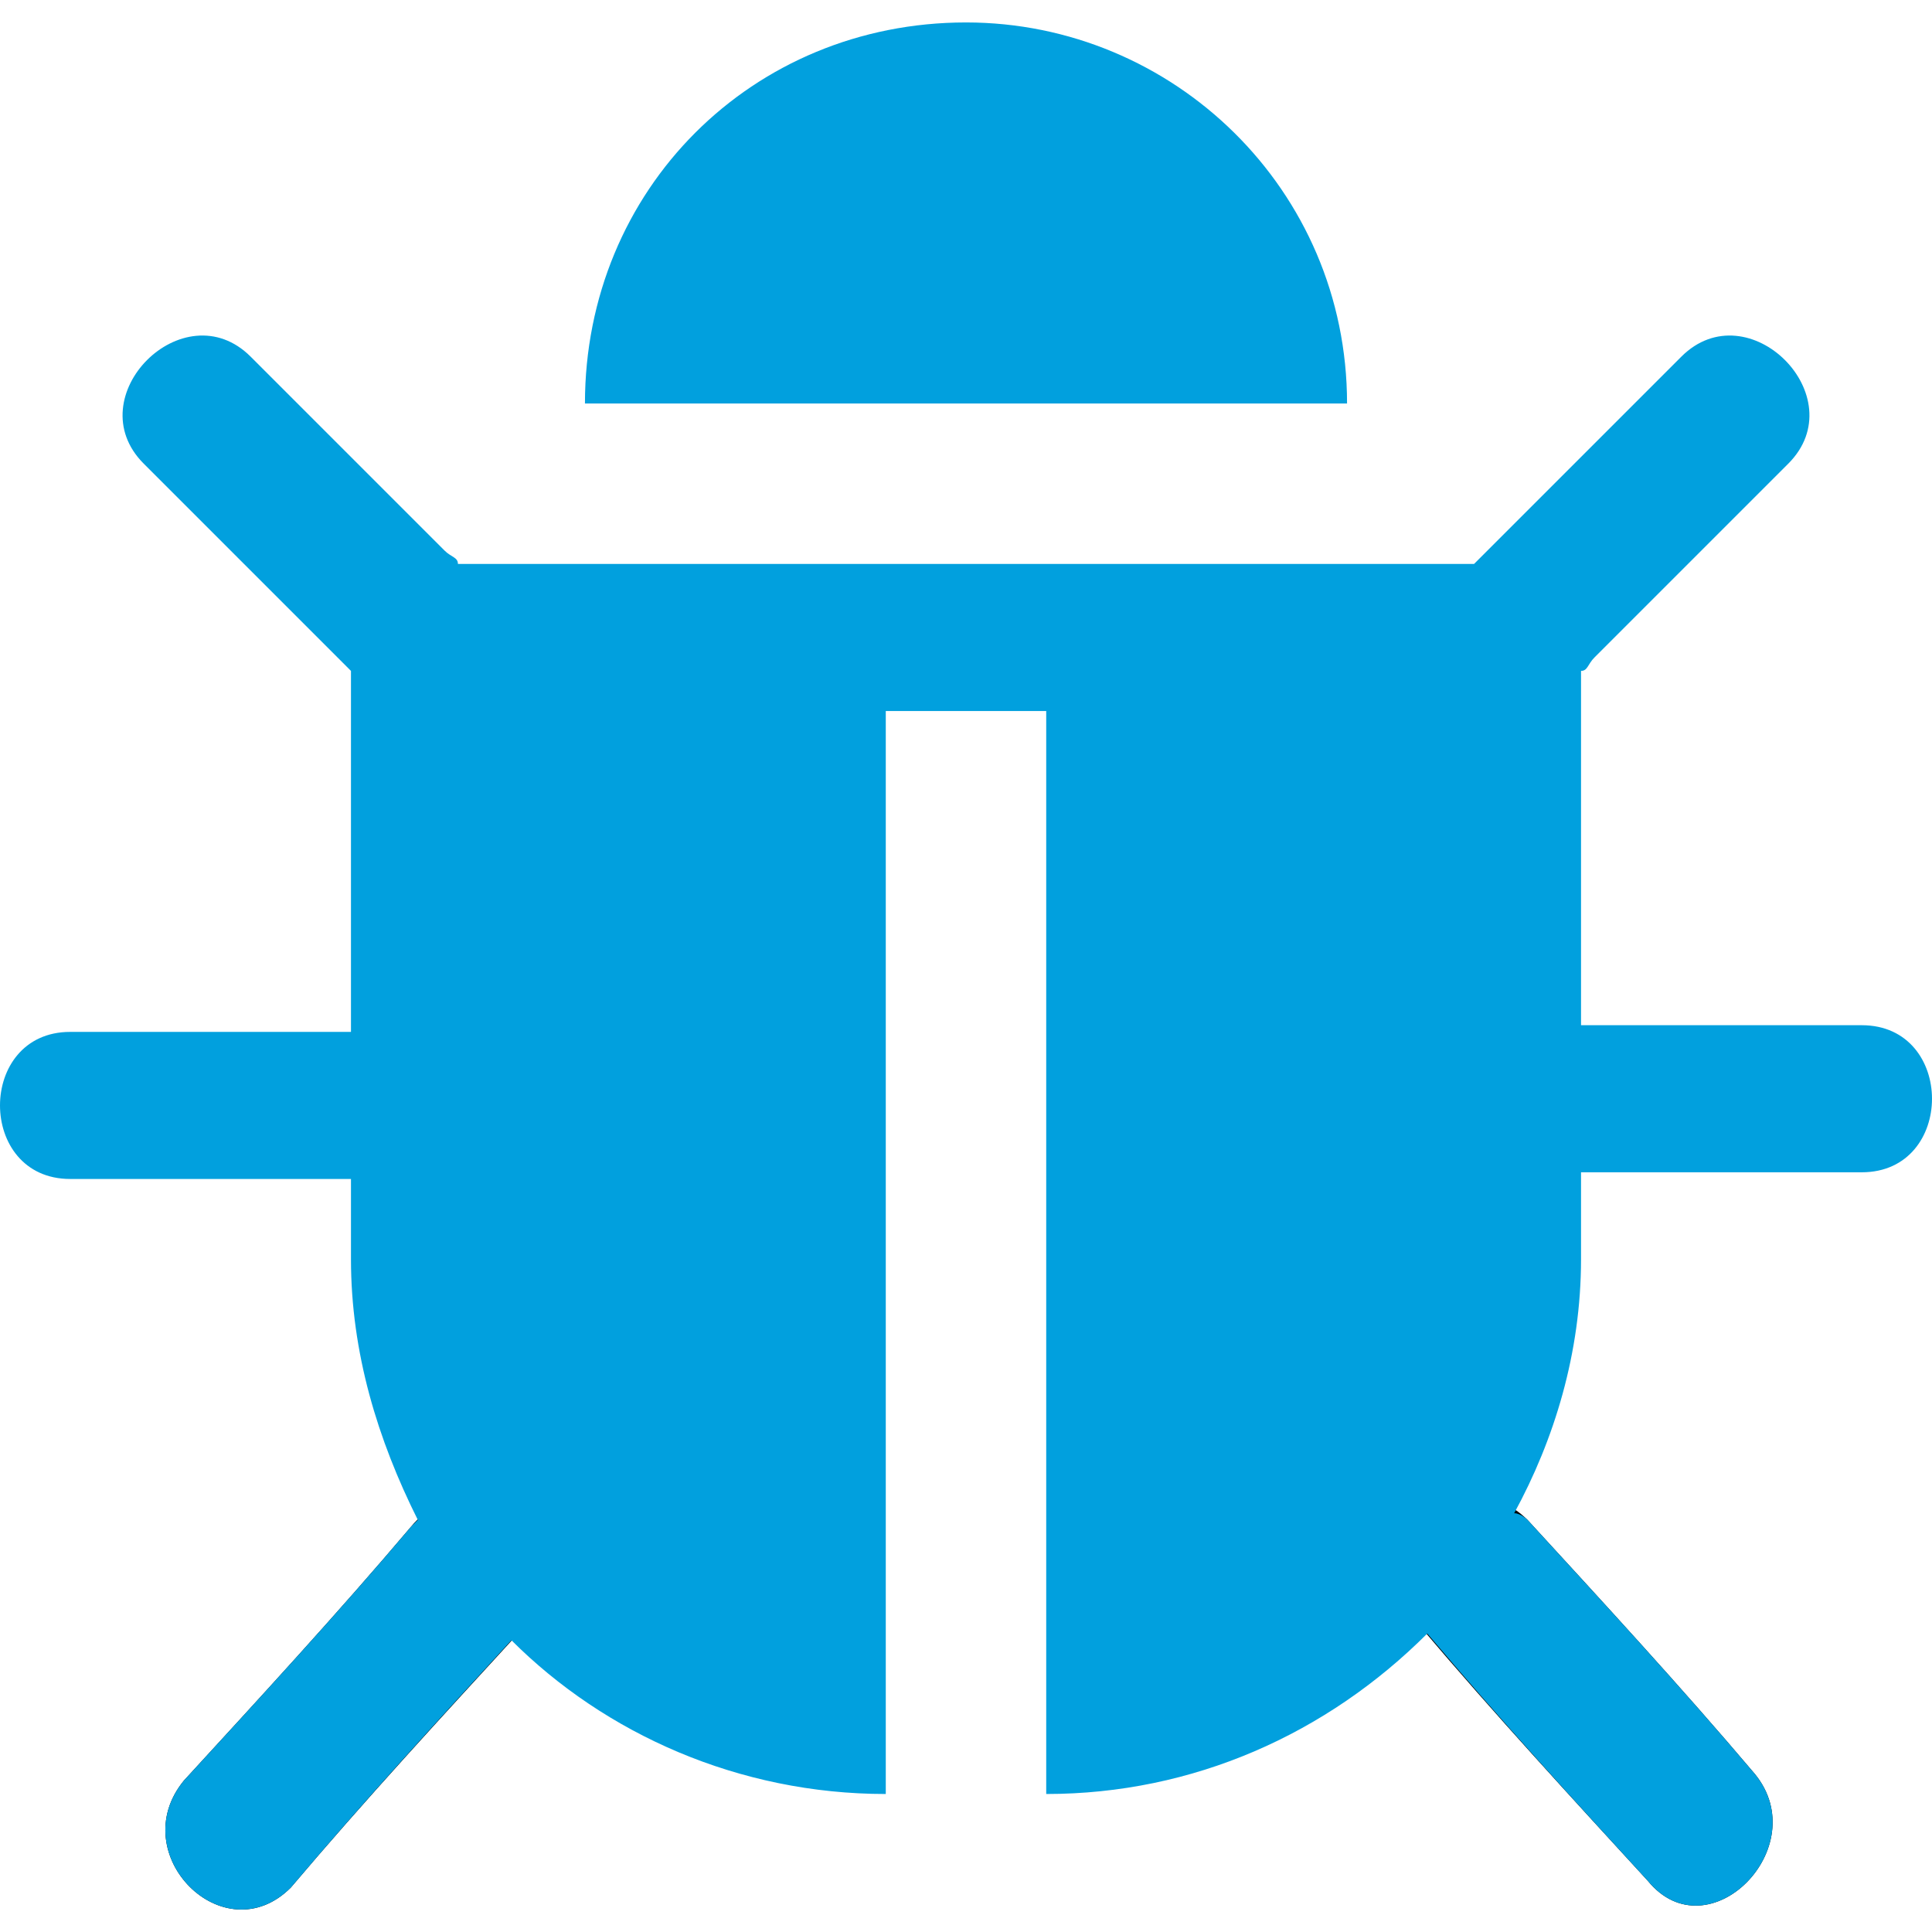
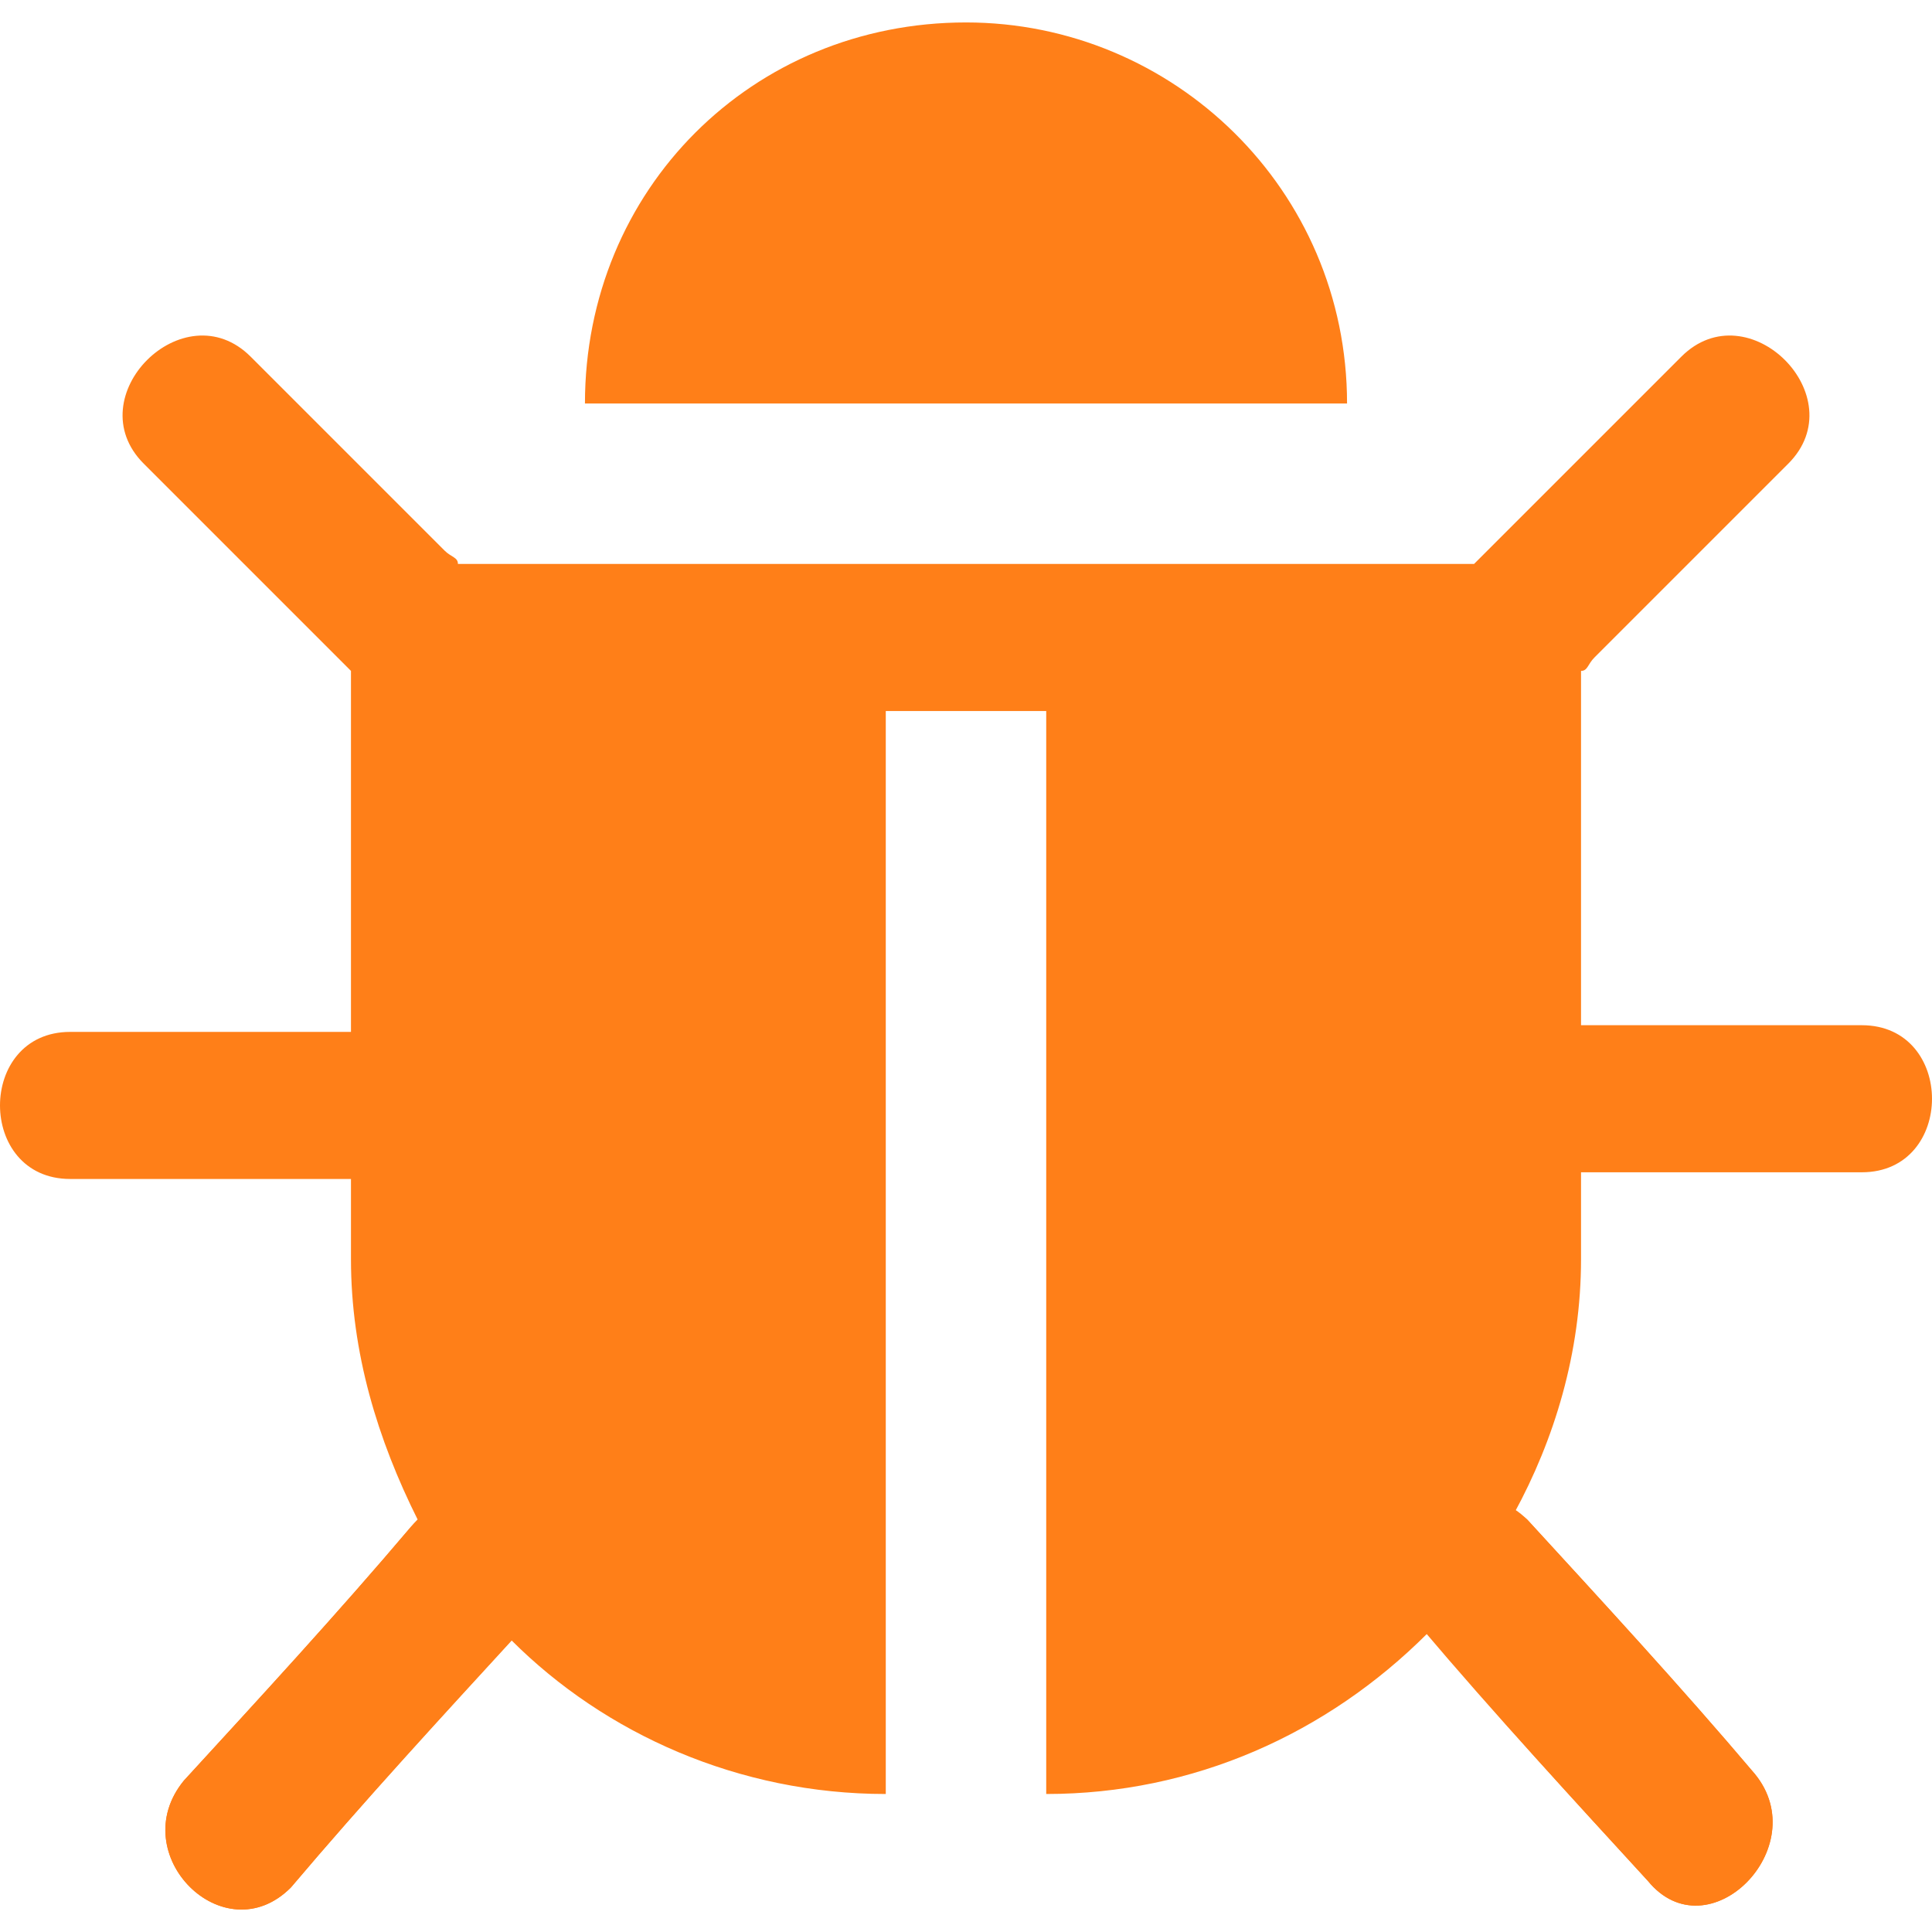
<svg xmlns="http://www.w3.org/2000/svg" version="1.1" id="Layer_1" x="0px" y="0px" viewBox="0 0 32 32" style="enable-background:new 0 0 32 32;" xml:space="preserve">
  <defs id="defs31" />
  <style type="text/css" id="style2">
	.st0{fill:none;}
	.st1{fill:#01A0DE;}
</style>
-   <g id="g26" transform="matrix(1.107266,0,0,1.107266,-1.716262,-1.732063)">
-     <g id="g10">
-       <line class="st0" x1="8.4" y1="25.2" x2="5" y2="29" id="line4" style="fill:none" />
-       <g id="g8">
-         <path d="M 7.7,24.4 C 6.6,25.7 5.4,27 4.3,28.2 3.4,29.3 4.9,30.8 5.9,29.8 7,28.5 8.2,27.2 9.3,26 10.2,24.9 8.6,23.3 7.7,24.4 Z" id="path6" />
+   <g id="g26" style="fill:#ff7f18" transform="matrix(1.107266,0,0,1.107266,-1.716262,-1.732063)">
+     <g id="g10" style="fill:#ff7f18">
+       <line class="st0" x1="8.4" y1="25.2" x2="5" y2="29" id="line4" style="fill:#ff7f18" />
+       <g id="g8" style="fill:#ff7f18">
+         <path d="M 7.7,24.4 C 6.6,25.7 5.4,27 4.3,28.2 3.4,29.3 4.9,30.8 5.9,29.8 7,28.5 8.2,27.2 9.3,26 10.2,24.9 8.6,23.3 7.7,24.4 Z" id="path6" style="fill:#ff7f18" />
      </g>
    </g>
-     <g id="g18">
-       <line class="st0" x1="23.6" y1="25.1" x2="27" y2="29" id="line12" style="fill:none" />
-       <g id="g16">
-         <path d="m 22.8,25.9 c 1.1,1.3 2.3,2.6 3.4,3.8 0.9,1.1 2.5,-0.5 1.6,-1.6 -1.1,-1.3 -2.3,-2.6 -3.4,-3.8 -1,-1 -2.6,0.6 -1.6,1.6 z" id="path14" />
+     <g id="g18" style="fill:#ff7f18">
+       <line class="st0" x1="23.6" y1="25.1" x2="27" y2="29" id="line12" style="fill:#ff7f18" />
+       <g id="g16" style="fill:#ff7f18">
+         <path d="m 22.8,25.9 c 1.1,1.3 2.3,2.6 3.4,3.8 0.9,1.1 2.5,-0.5 1.6,-1.6 -1.1,-1.3 -2.3,-2.6 -3.4,-3.8 -1,-1 -2.6,0.6 -1.6,1.6 z" id="path14" style="fill:#ff7f18" />
      </g>
    </g>
-     <g id="g24">
-       <path class="st1" d="m 16,1.9 c -3.2,0 -5.7,2.5 -5.7,5.7 H 21.7 C 21.7,4.4 19.1,1.9 16,1.9 Z" id="path20" style="fill:#01a0de" />
-       <path class="st1" d="m 29.4,16.9 c -1.4,0 -2.8,0 -4.2,0 v -5.3 c 0.1,0 0.1,-0.1 0.2,-0.2 1,-1 2,-2 2.9,-2.9 1,-1 -0.6,-2.6 -1.6,-1.6 -1,1 -2,2 -2.9,2.9 -0.1,0.1 -0.1,0.1 -0.2,0.2 H 17.2 14.8 8.4 C 8.4,9.9 8.3,9.9 8.2,9.8 c -1,-1 -2,-2 -2.9,-2.9 -1,-1 -2.6,0.6 -1.6,1.6 1,1 2,2 2.9,2.9 0.1,0.1 0.1,0.1 0.2,0.2 V 17 c -1.4,0 -2.8,0 -4.2,0 -1.4,0 -1.4,2.2 0,2.2 1.4,0 2.8,0 4.2,0 v 1.2 c 0,1.4 0.4,2.7 1,3.9 l -0.1,0.1 c -1.1,1.3 -2.3,2.6 -3.4,3.8 -0.9,1.1 0.6,2.6 1.6,1.6 1.1,-1.3 2.2,-2.5 3.3,-3.7 1.4,1.4 3.4,2.3 5.6,2.3 V 12.2 h 2.4 v 16.2 c 2.2,0 4.2,-0.9 5.7,-2.4 1.1,1.3 2.2,2.5 3.3,3.7 0.9,1.1 2.5,-0.5 1.6,-1.6 -1.1,-1.3 -2.3,-2.6 -3.4,-3.8 0,0 -0.1,-0.1 -0.2,-0.1 0.6,-1.1 1,-2.4 1,-3.8 v -1.3 c 1.4,0 2.8,0 4.2,0 1.4,0 1.4,-2.2 0,-2.2 z" id="path22" style="fill:#01a0de" />
+     <g id="g24" style="fill:#ff7f18">
+       <path class="st1" d="m 16,1.9 c -3.2,0 -5.7,2.5 -5.7,5.7 H 21.7 C 21.7,4.4 19.1,1.9 16,1.9 Z" id="path20" style="fill:#ff7f18" />
+       <path class="st1" d="m 29.4,16.9 c -1.4,0 -2.8,0 -4.2,0 v -5.3 c 0.1,0 0.1,-0.1 0.2,-0.2 1,-1 2,-2 2.9,-2.9 1,-1 -0.6,-2.6 -1.6,-1.6 -1,1 -2,2 -2.9,2.9 -0.1,0.1 -0.1,0.1 -0.2,0.2 H 17.2 14.8 8.4 C 8.4,9.9 8.3,9.9 8.2,9.8 c -1,-1 -2,-2 -2.9,-2.9 -1,-1 -2.6,0.6 -1.6,1.6 1,1 2,2 2.9,2.9 0.1,0.1 0.1,0.1 0.2,0.2 V 17 c -1.4,0 -2.8,0 -4.2,0 -1.4,0 -1.4,2.2 0,2.2 1.4,0 2.8,0 4.2,0 v 1.2 c 0,1.4 0.4,2.7 1,3.9 l -0.1,0.1 c -1.1,1.3 -2.3,2.6 -3.4,3.8 -0.9,1.1 0.6,2.6 1.6,1.6 1.1,-1.3 2.2,-2.5 3.3,-3.7 1.4,1.4 3.4,2.3 5.6,2.3 V 12.2 h 2.4 v 16.2 c 2.2,0 4.2,-0.9 5.7,-2.4 1.1,1.3 2.2,2.5 3.3,3.7 0.9,1.1 2.5,-0.5 1.6,-1.6 -1.1,-1.3 -2.3,-2.6 -3.4,-3.8 0,0 -0.1,-0.1 -0.2,-0.1 0.6,-1.1 1,-2.4 1,-3.8 v -1.3 c 1.4,0 2.8,0 4.2,0 1.4,0 1.4,-2.2 0,-2.2 z" id="path22" style="fill:#ff7f18" />
    </g>
  </g>
</svg>
